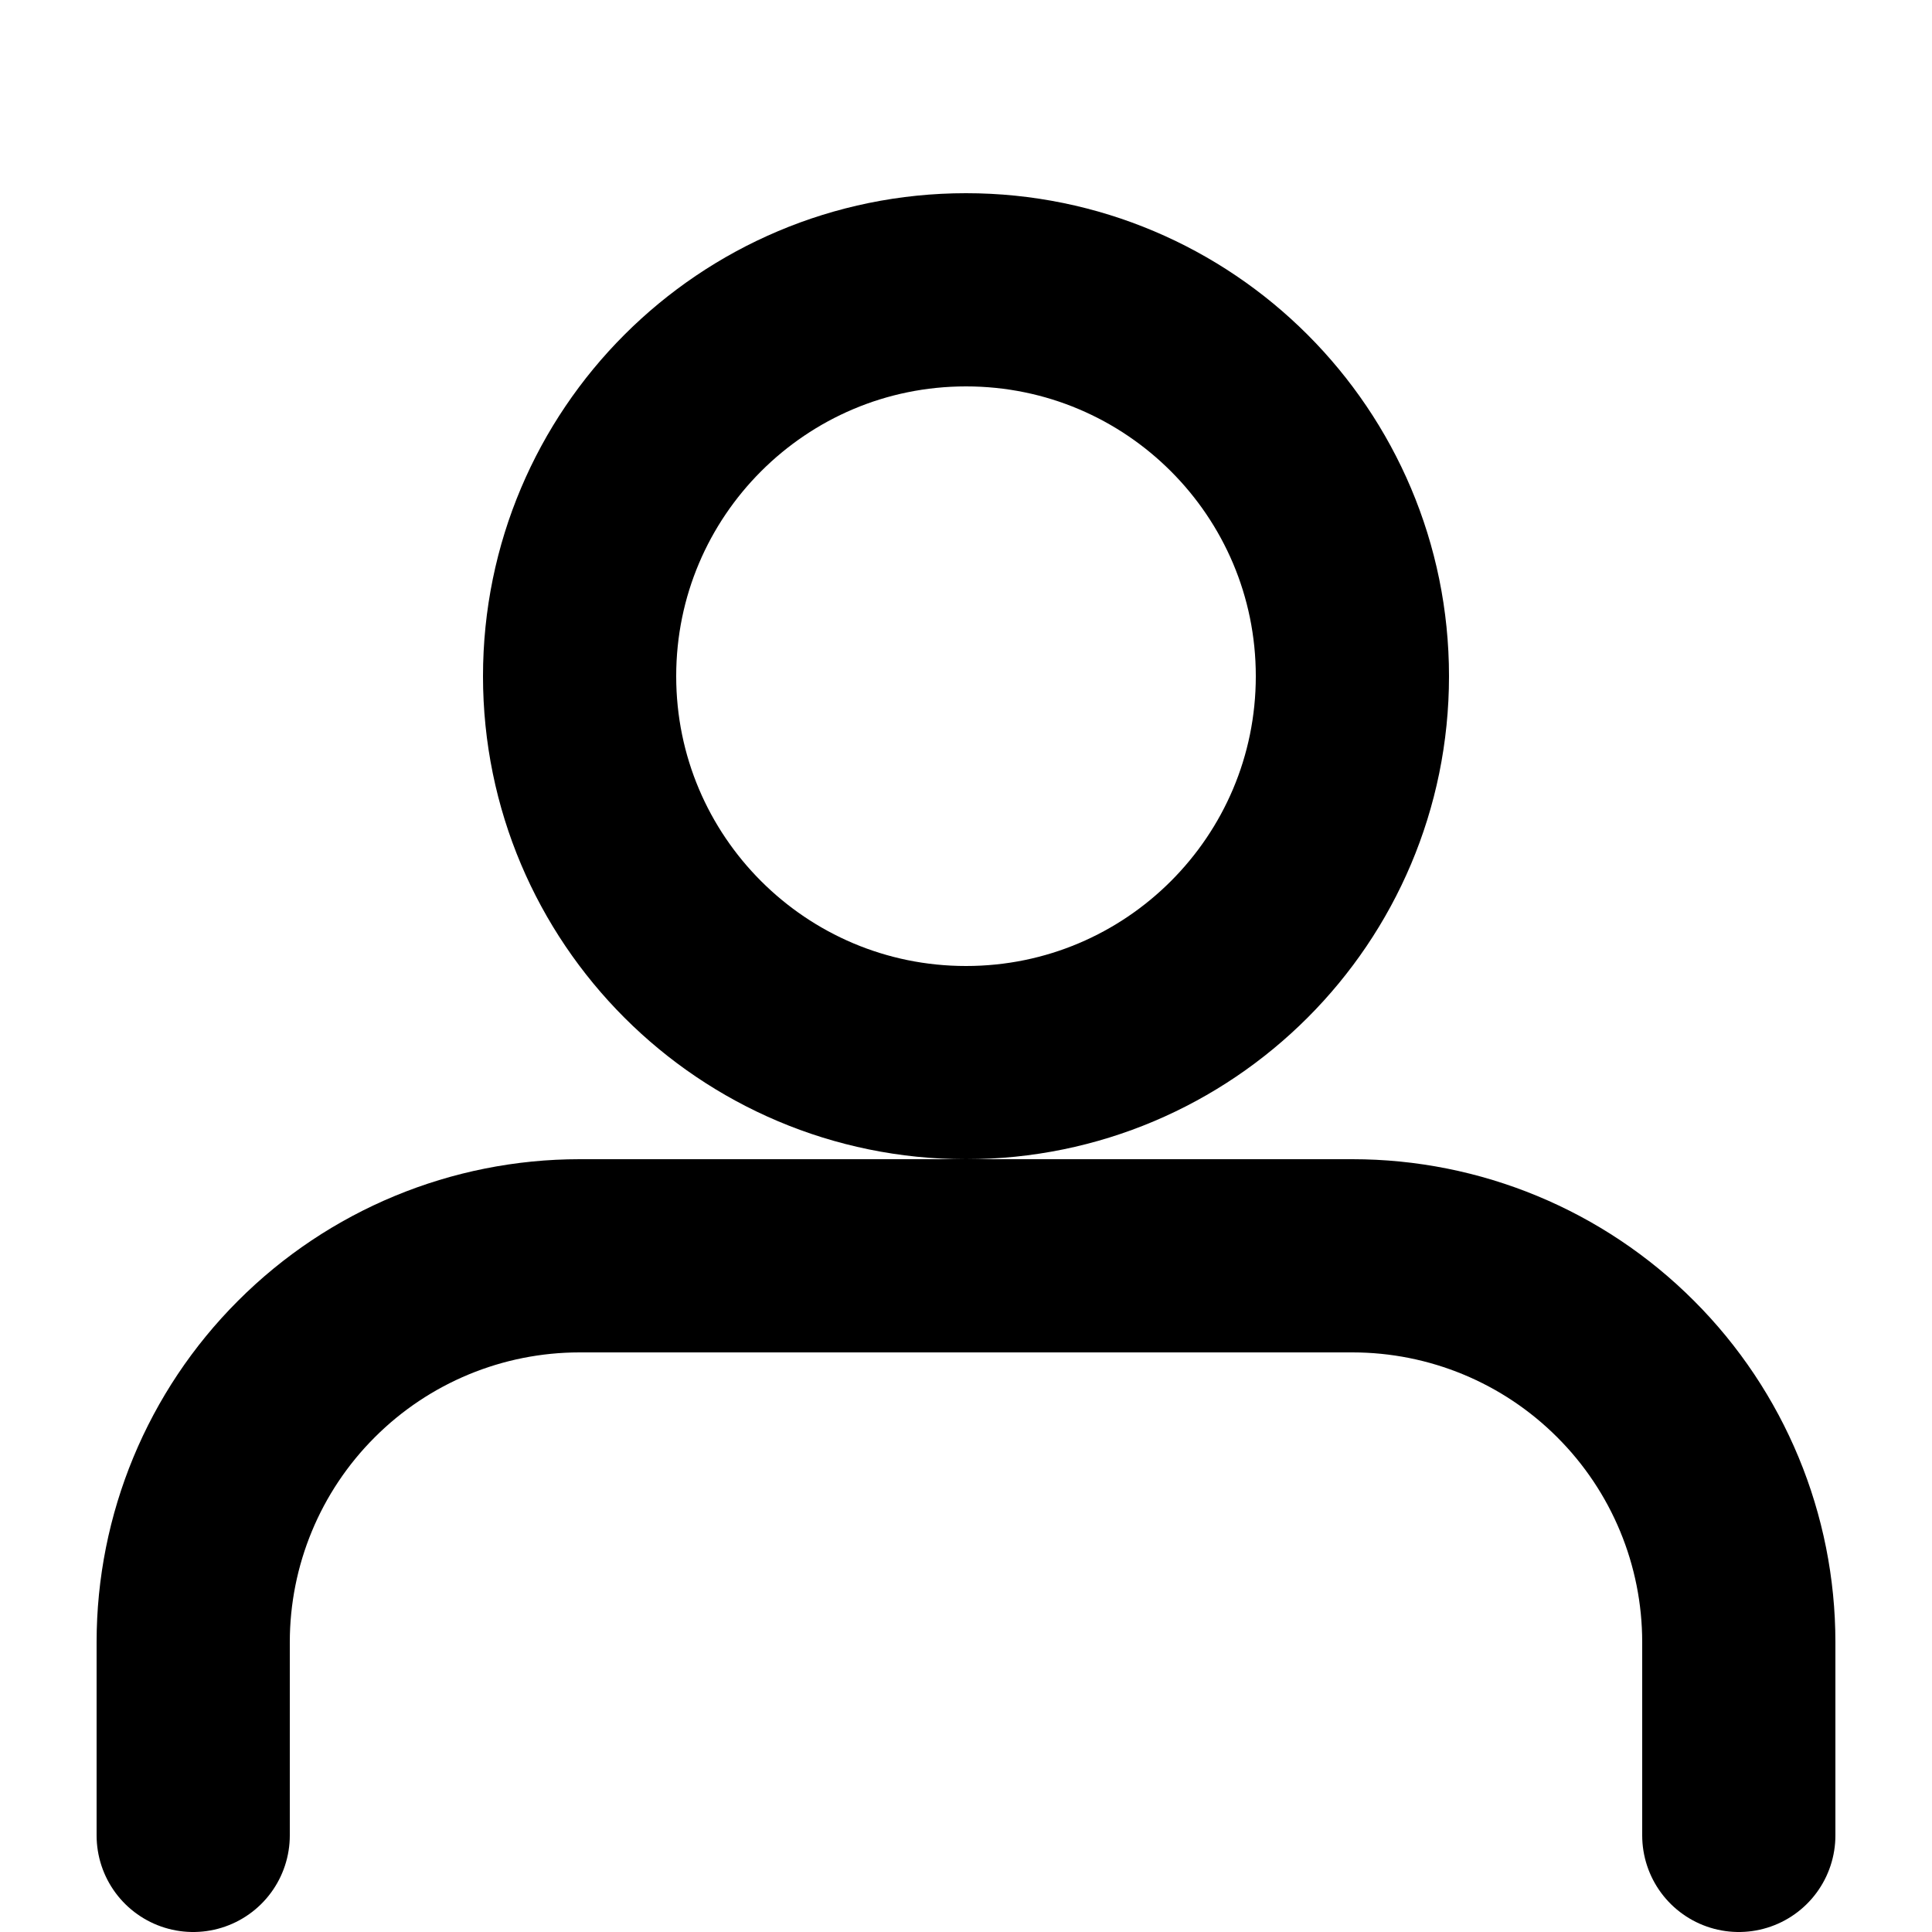
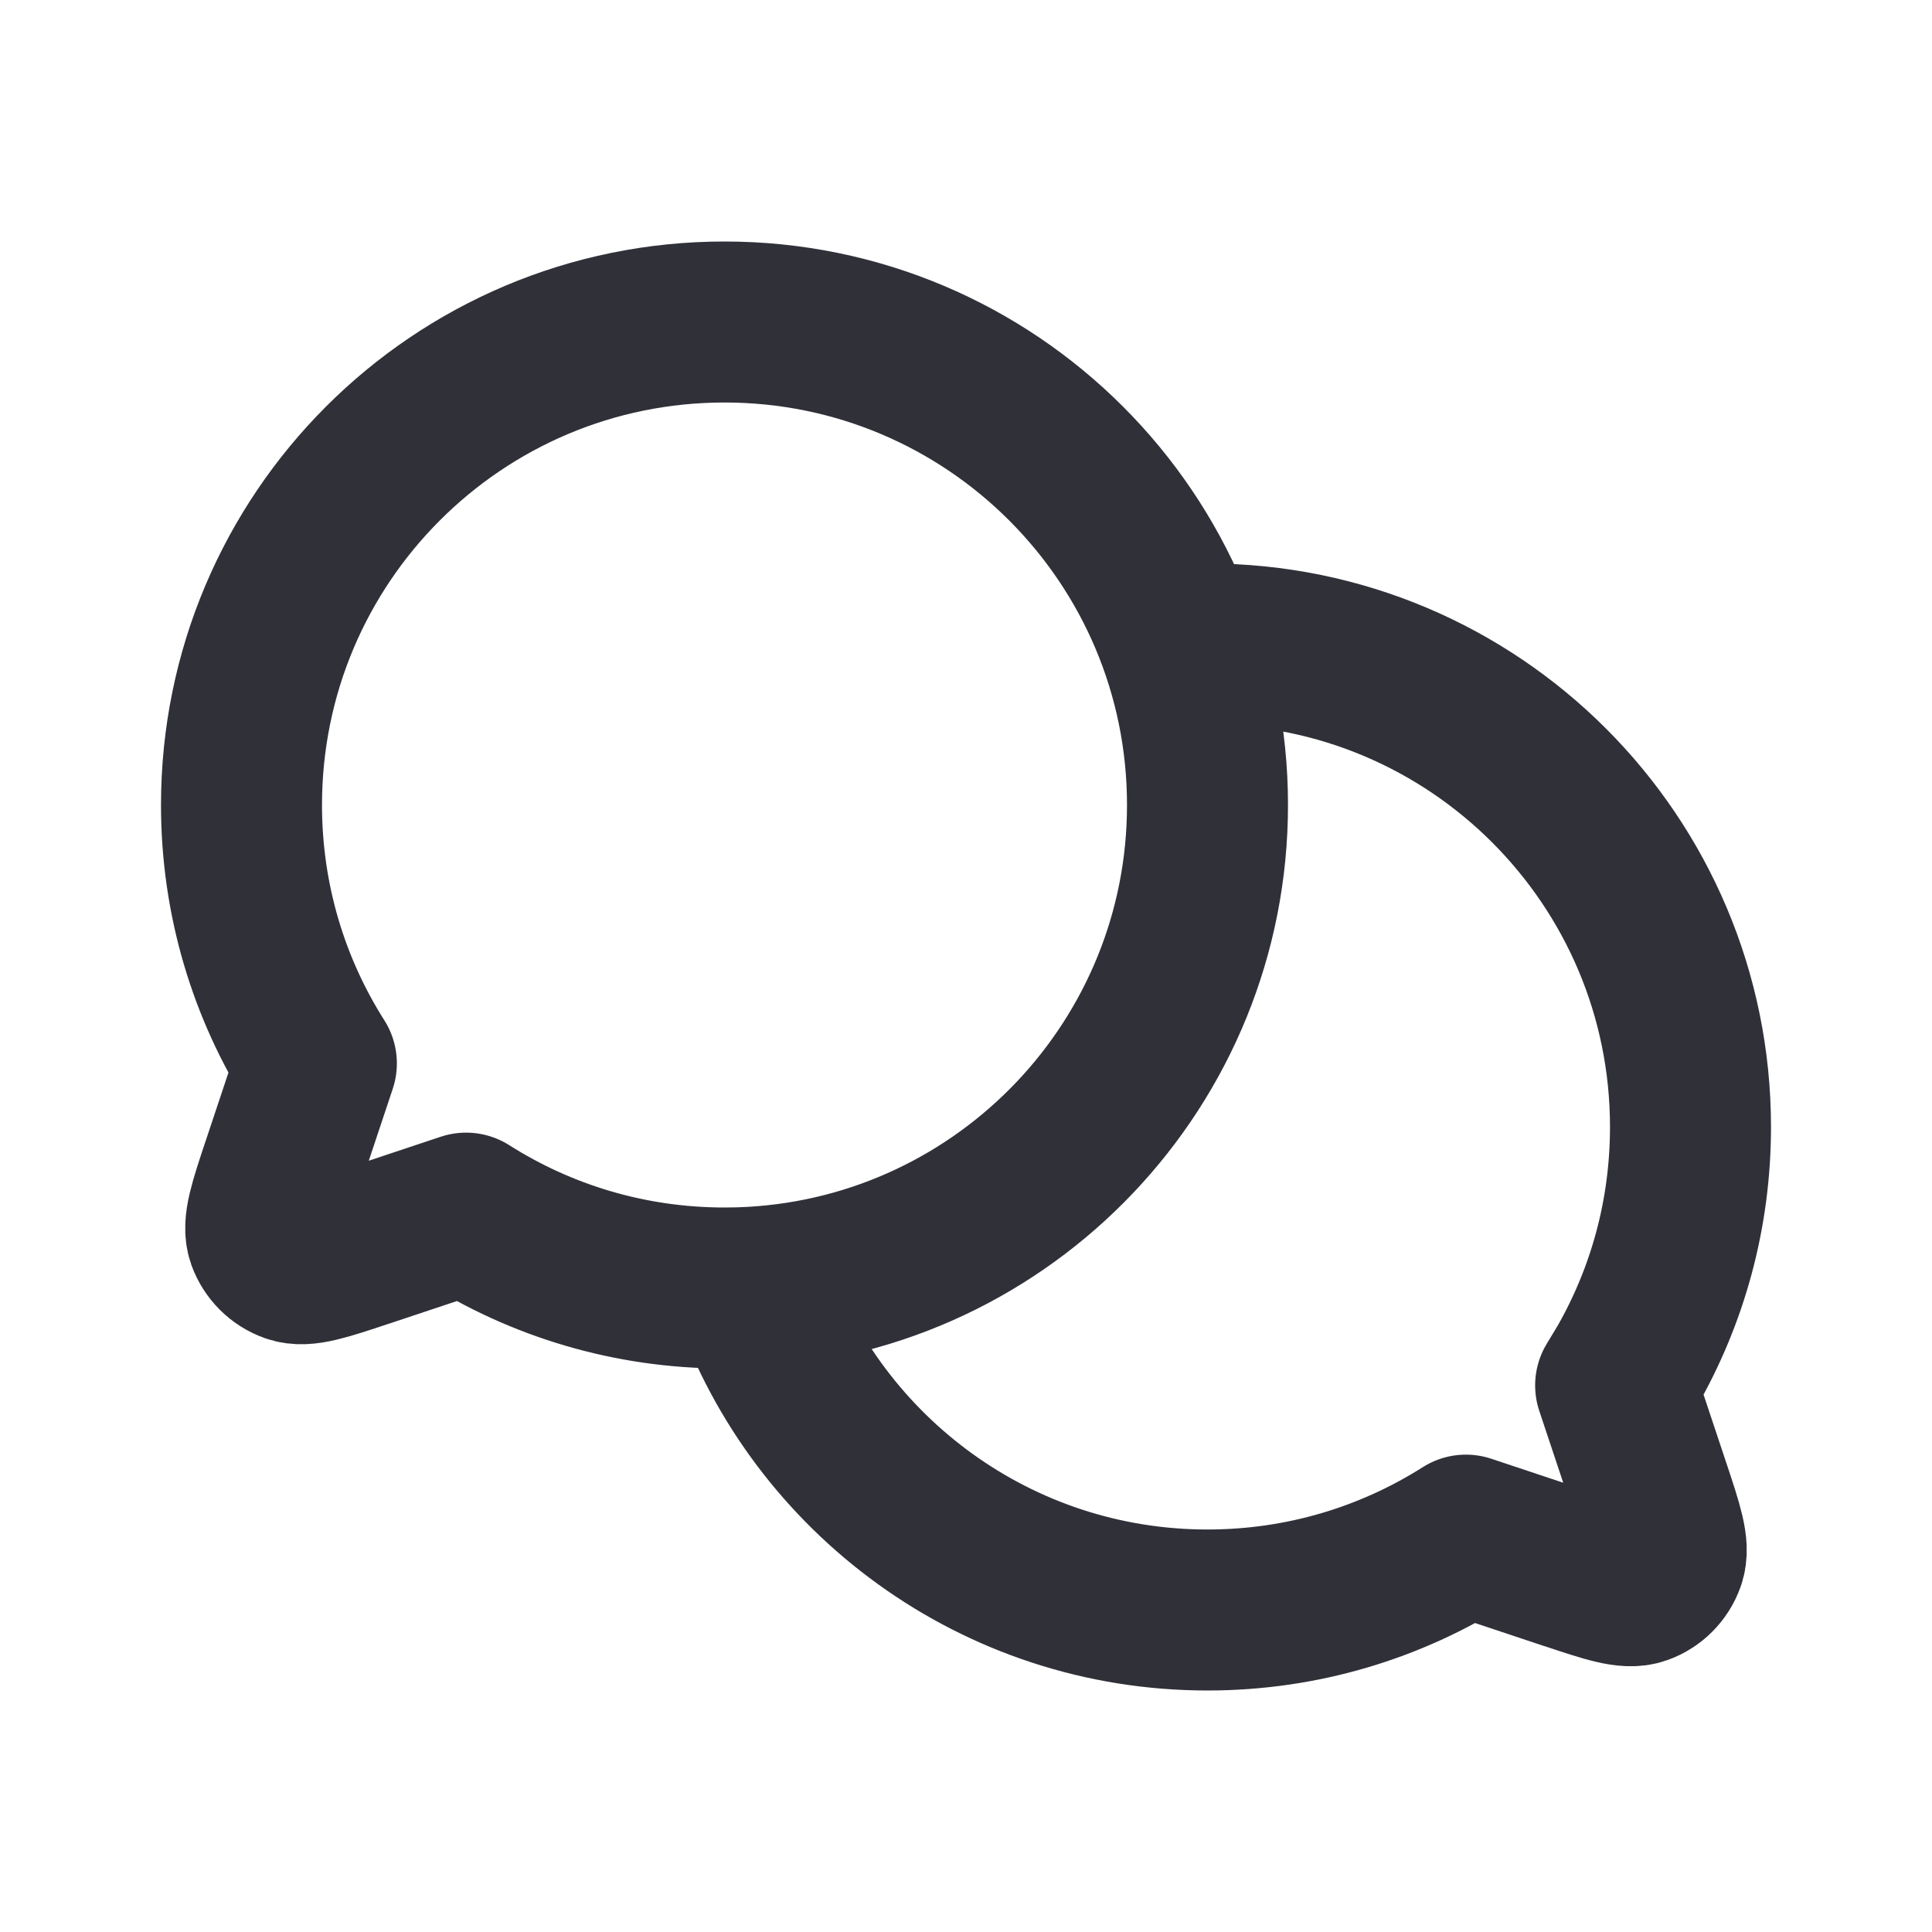
- <svg xmlns="http://www.w3.org/2000/svg" preserveAspectRatio="none" overflow="visible" style="display: block;" width="20" height="20" viewBox="0 0 20 20" fill="none">
-   <g id="Frame">
-     <path id="Vector" d="M18 19V17C18 15.939 17.579 14.922 16.828 14.172C16.078 13.421 15.061 13 14 13H6C4.939 13 3.922 13.421 3.172 14.172C2.421 14.922 2 15.939 2 17V19" stroke="black" stroke-width="2" stroke-linecap="round" stroke-linejoin="round" />
-     <path id="Vector_2" d="M10 11C12.209 11 14 9.209 14 7C14 4.791 12.209 3 10 3C7.791 3 6 4.791 6 7C6 9.209 7.791 11 10 11Z" stroke="black" stroke-width="2" />
+ <svg xmlns="http://www.w3.org/2000/svg" preserveAspectRatio="none" overflow="visible" style="display: block;" width="24" height="24" viewBox="0 0 24 24" fill="none">
+   <g id="Communication / Chat_Conversation_Circle">
+     <path id="Vector" d="M9.338 15.991C12.495 15.815 15 13.2 15 10C15 6.686 12.314 4 9 4C5.686 4 3 6.686 3 10C3 11.181 3.341 12.282 3.93 13.21L3.506 14.482L3.505 14.484C3.343 14.971 3.262 15.215 3.319 15.377C3.37 15.518 3.482 15.63 3.623 15.68C3.785 15.738 4.027 15.657 4.511 15.496L4.518 15.494L5.79 15.07C6.718 15.659 7.819 16 9 16C9.114 16 9.226 15.997 9.338 15.991ZM9.338 15.991C9.338 15.991 9.338 15.99 9.338 15.991ZM9.338 15.991C10.159 18.326 12.384 20 15 20C16.181 20 17.282 19.659 18.21 19.07L19.482 19.494L19.485 19.494C19.972 19.657 20.216 19.738 20.378 19.68C20.519 19.63 20.63 19.518 20.68 19.377C20.738 19.215 20.657 18.971 20.494 18.482L20.07 17.21L20.212 16.975C20.714 16.098 21 15.082 21 14C21 10.686 18.314 8 15 8L14.775 8.004L14.662 8.01" stroke="#303039" stroke-width="2" stroke-linecap="round" stroke-linejoin="round" />
  </g>
</svg>
